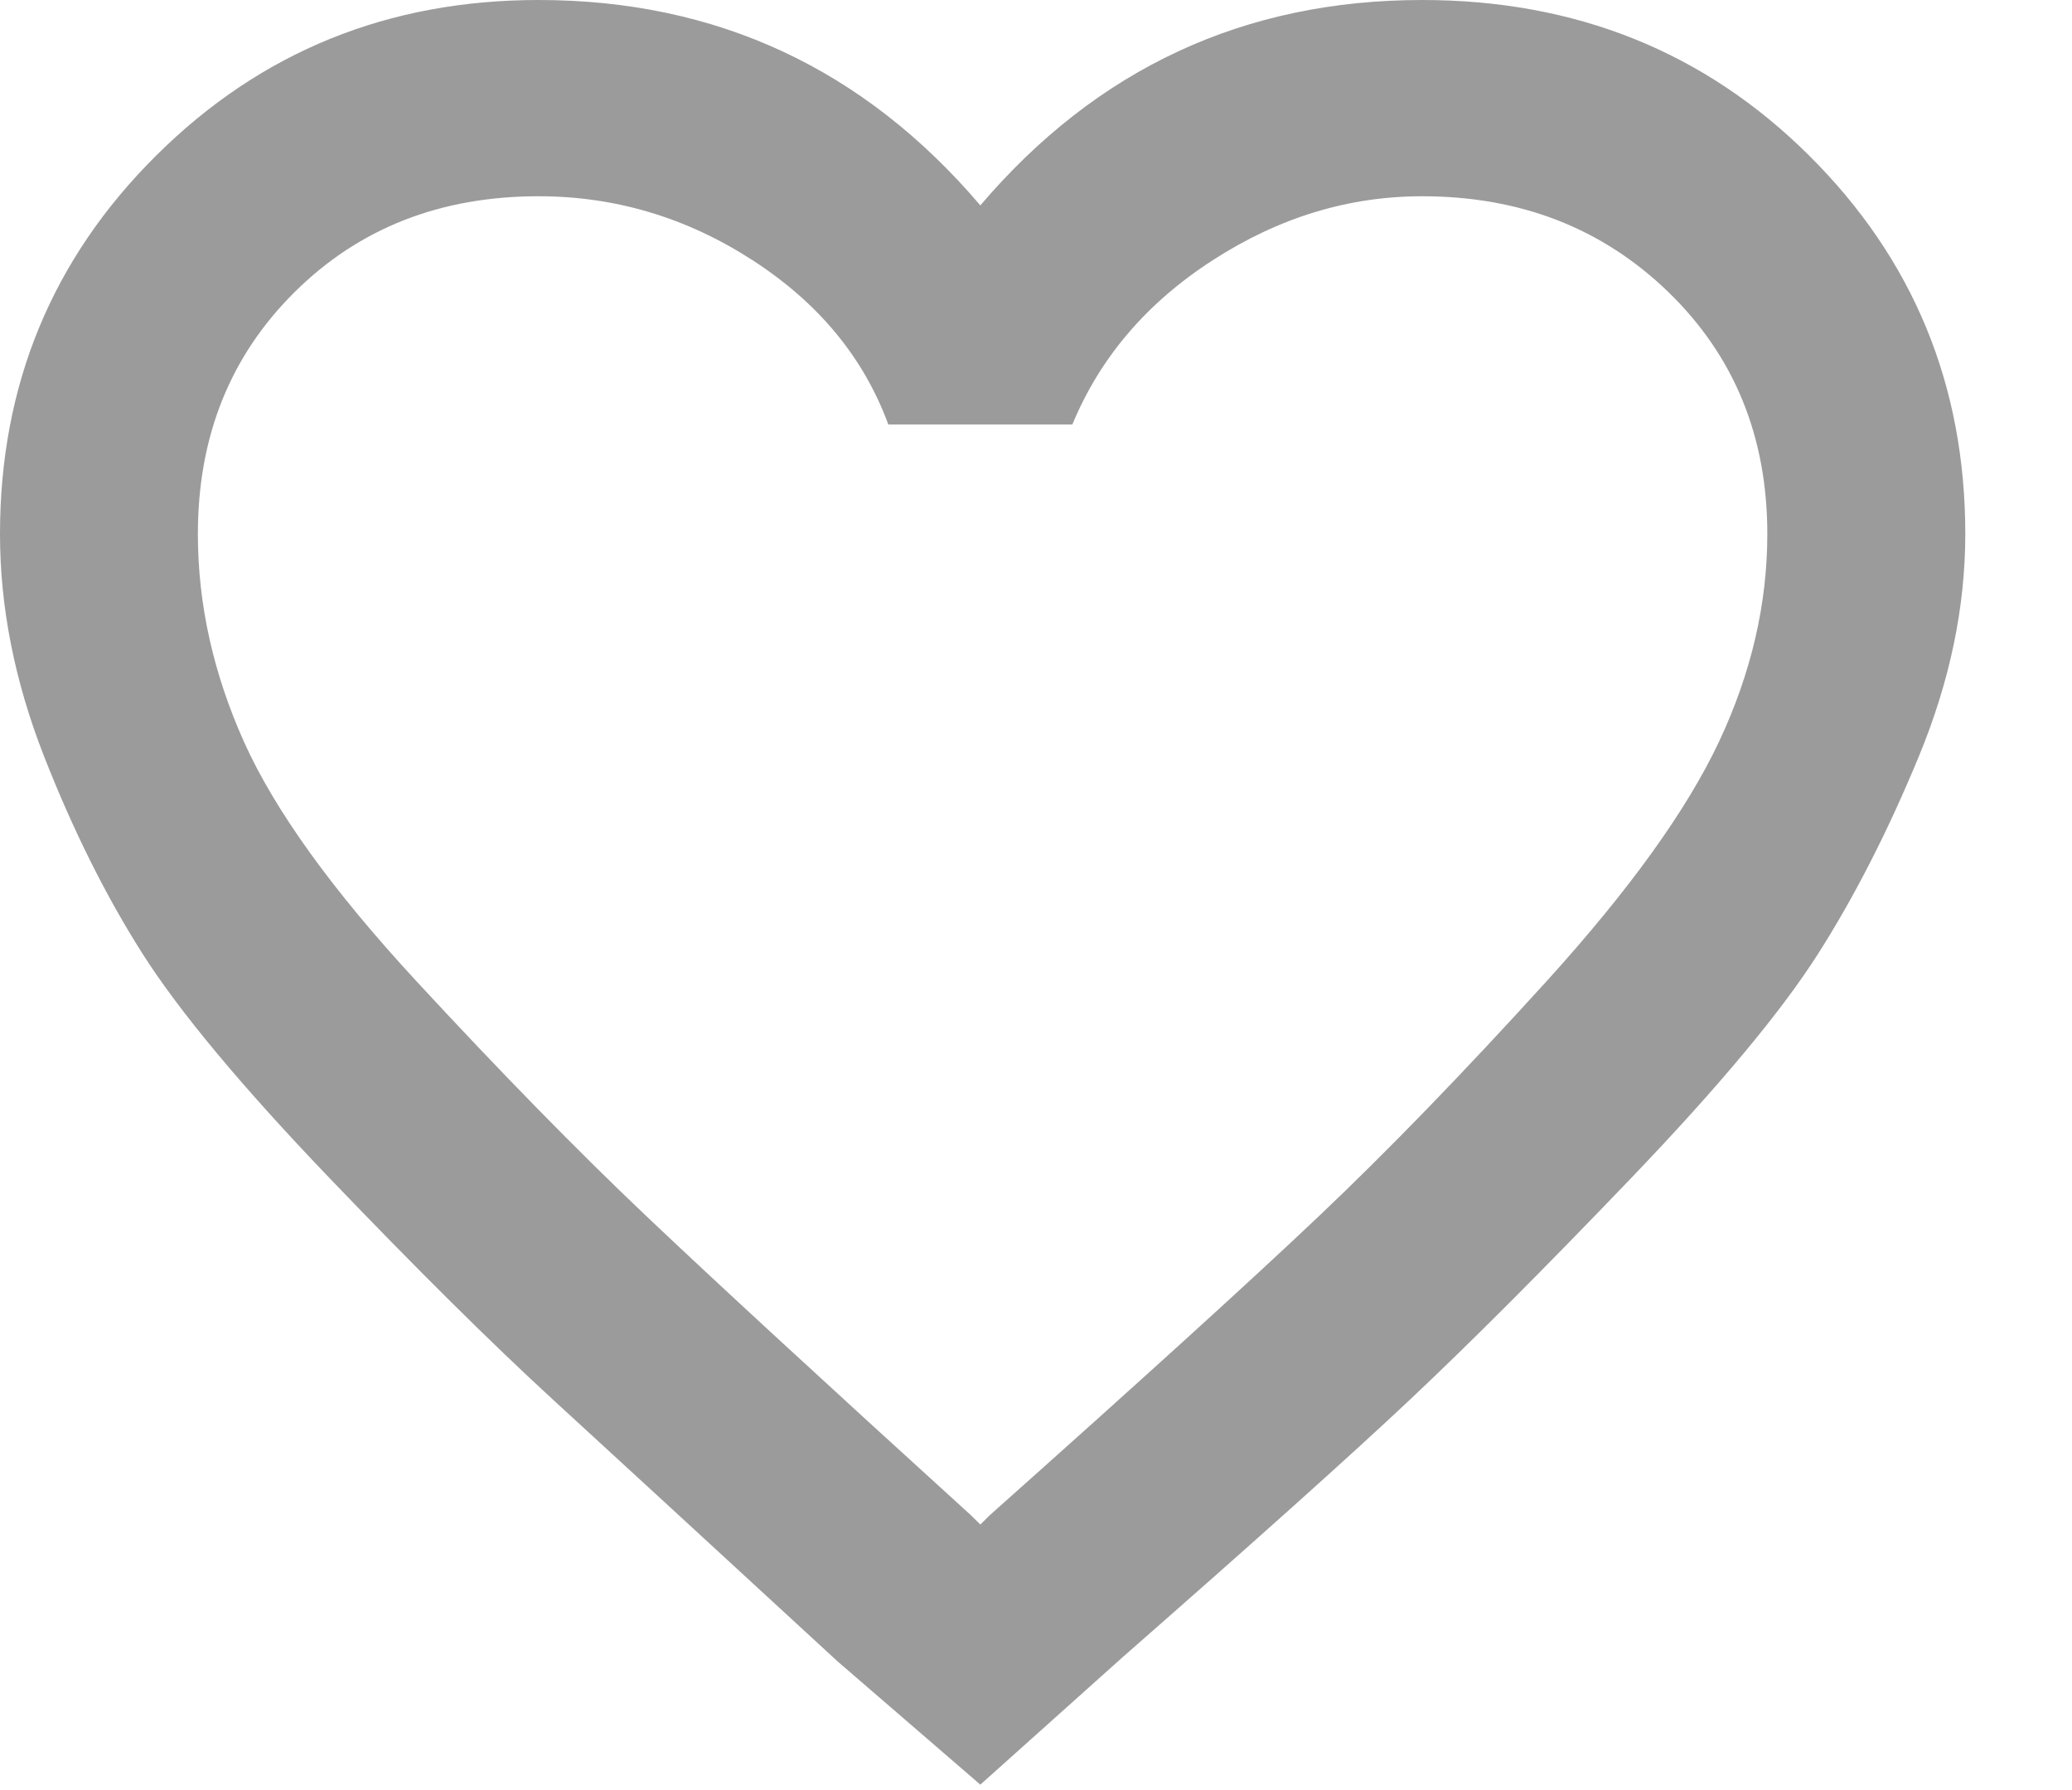
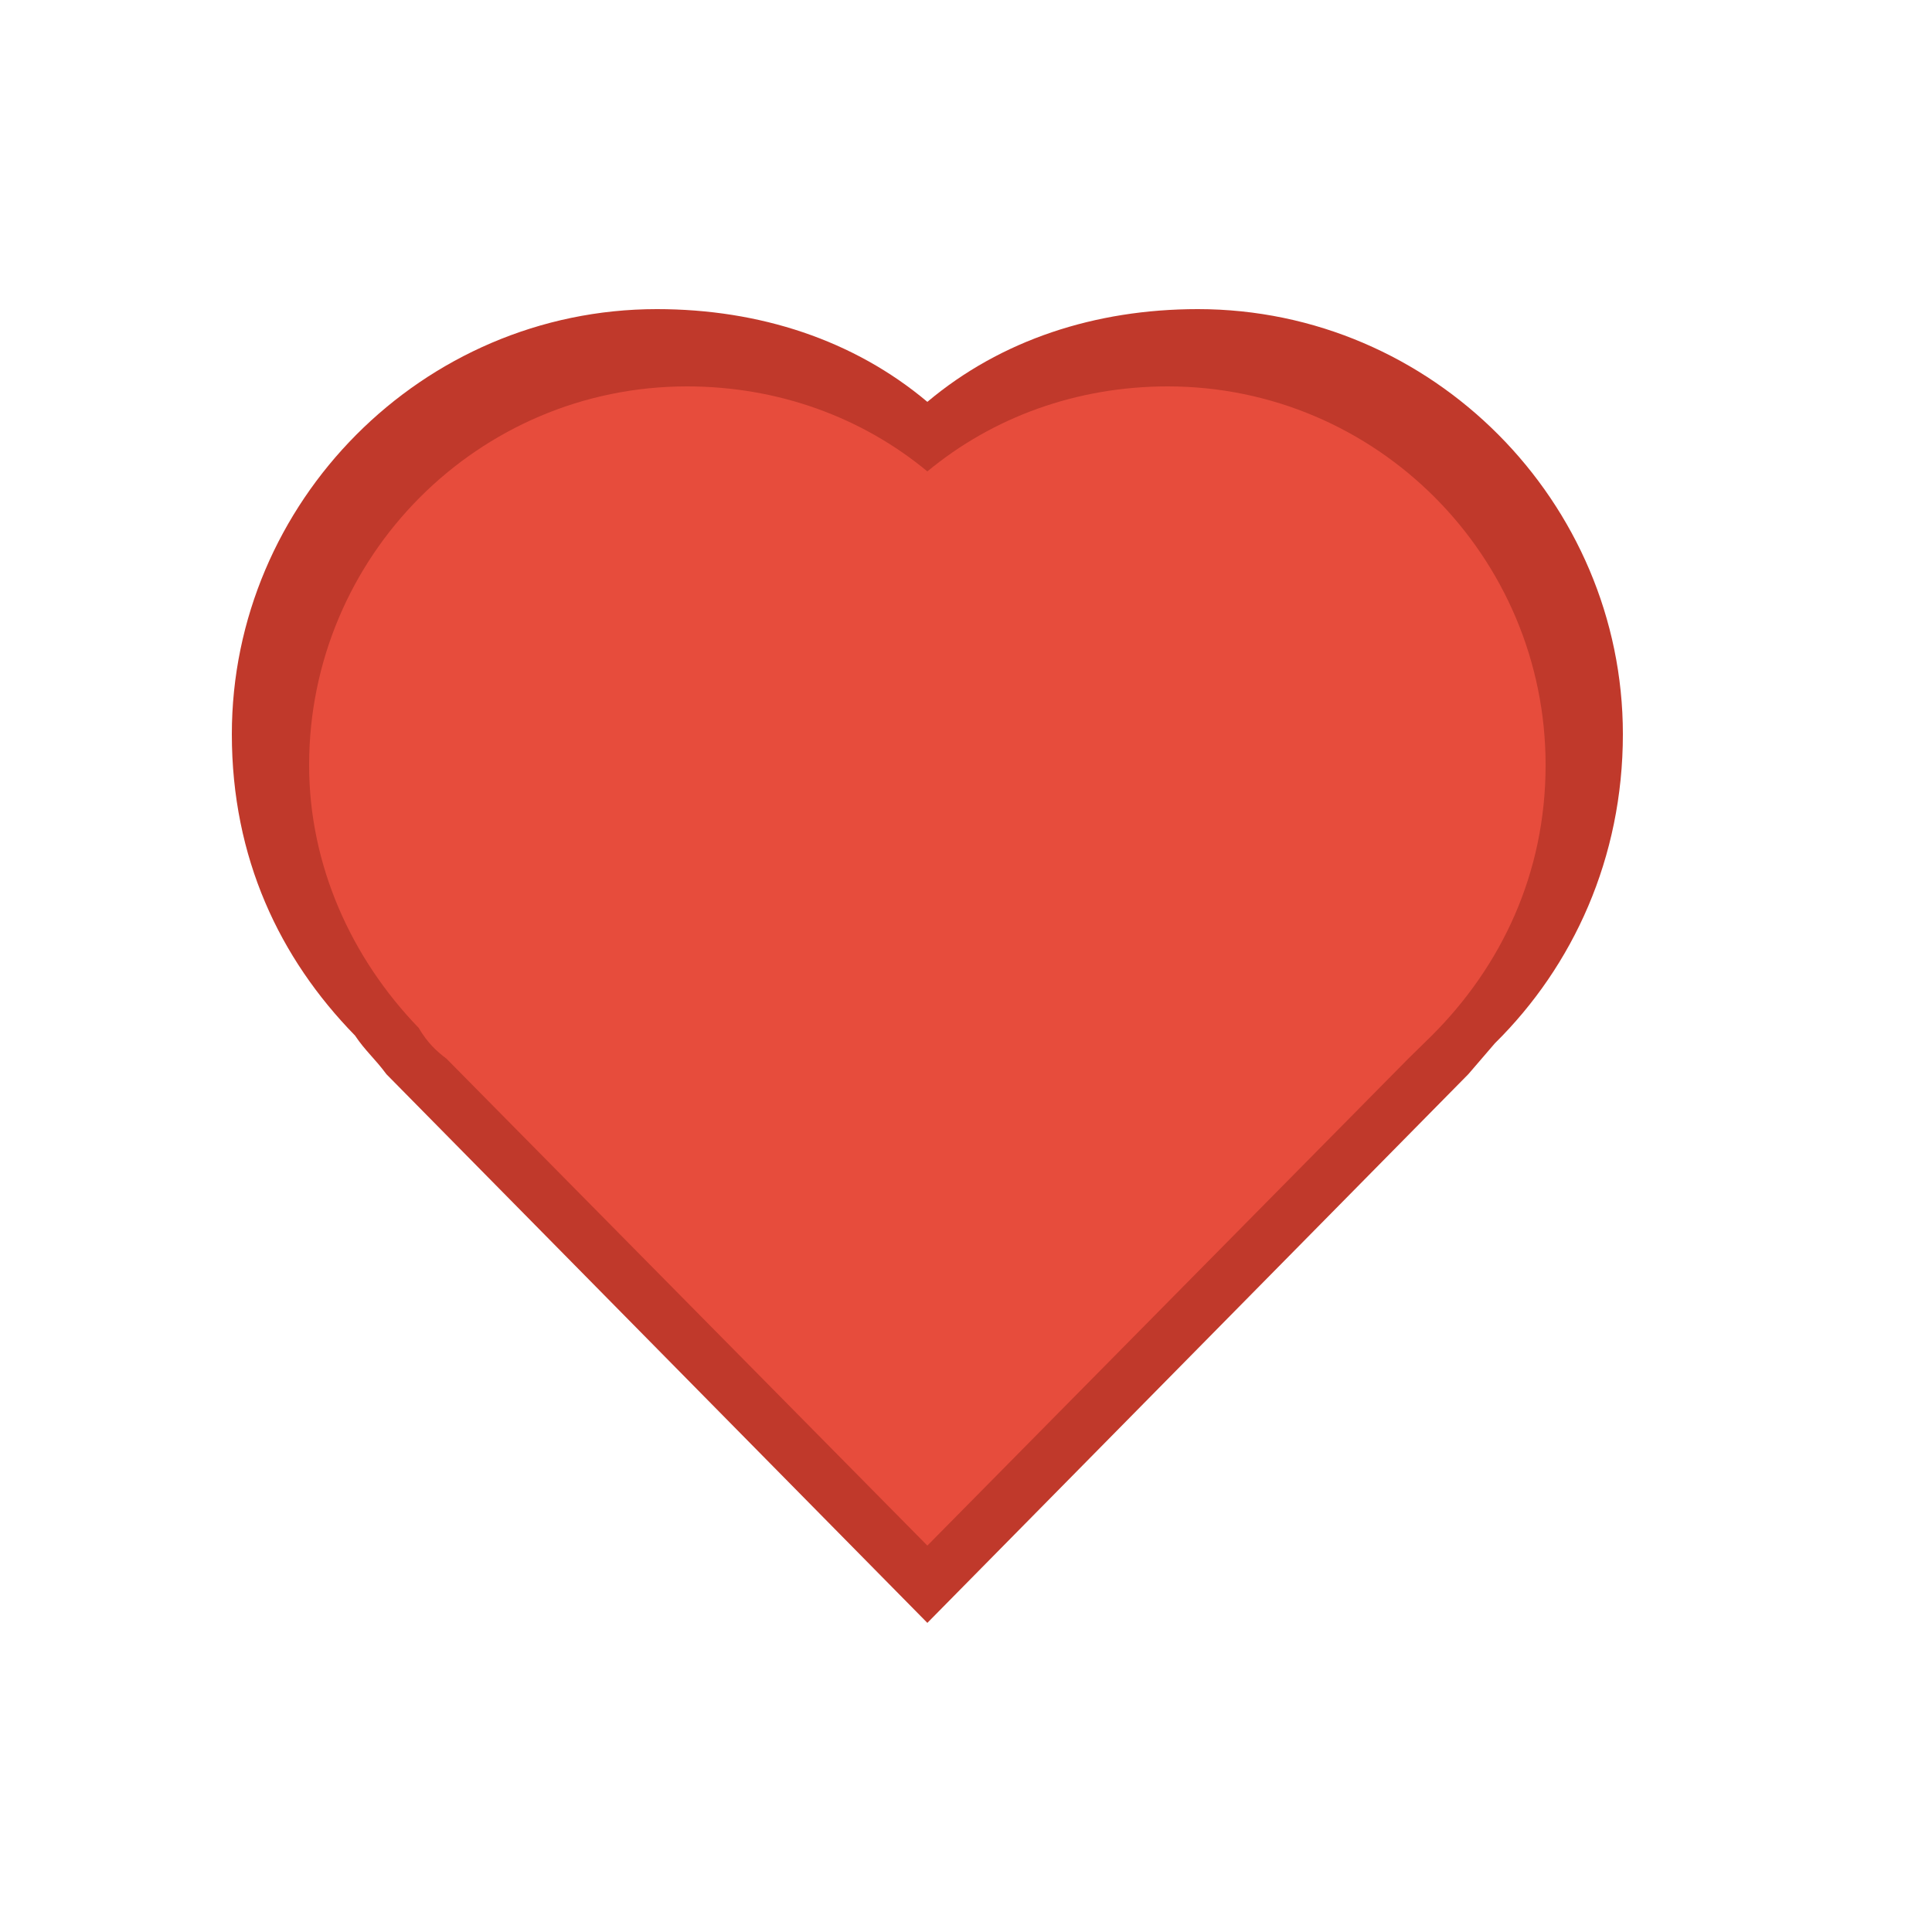
- <svg xmlns="http://www.w3.org/2000/svg" width="22" height="19" viewBox="0 0 22 19" fill="none">
-   <path d="M15.1 0C16.729 0 18.098 0.549 19.205 1.648C20.313 2.747 20.867 4.088 20.867 5.671C20.867 6.446 20.704 7.23 20.378 8.022C20.052 8.813 19.694 9.516 19.303 10.13C18.912 10.744 18.252 11.536 17.324 12.505C16.395 13.475 15.613 14.258 14.978 14.856C14.343 15.454 13.325 16.366 11.924 17.594L10.409 18.951L8.894 17.643C7.526 16.383 6.516 15.454 5.864 14.856C5.213 14.258 4.423 13.475 3.494 12.505C2.566 11.536 1.906 10.744 1.515 10.13C1.124 9.516 0.774 8.813 0.464 8.022C0.155 7.23 0 6.446 0 5.671C0 4.088 0.554 2.747 1.662 1.648C2.769 0.549 4.121 0 5.718 0C7.607 0 9.171 0.727 10.409 2.181C11.647 0.727 13.211 0 15.1 0ZM10.507 16.092C12.103 14.67 13.268 13.612 14.001 12.917C14.734 12.222 15.54 11.39 16.42 10.421C17.299 9.452 17.91 8.603 18.252 7.876C18.594 7.149 18.765 6.414 18.765 5.671C18.765 4.637 18.415 3.781 17.715 3.102C17.014 2.423 16.143 2.084 15.1 2.084C14.318 2.084 13.577 2.31 12.877 2.763C12.176 3.215 11.68 3.797 11.386 4.508H9.432C9.171 3.797 8.69 3.215 7.99 2.763C7.29 2.31 6.532 2.084 5.718 2.084C4.675 2.084 3.812 2.423 3.128 3.102C2.443 3.781 2.101 4.637 2.101 5.671C2.101 6.414 2.264 7.149 2.59 7.876C2.916 8.603 3.527 9.452 4.423 10.421C5.319 11.39 6.133 12.222 6.866 12.917C7.599 13.612 8.747 14.67 10.311 16.092L10.409 16.189L10.507 16.092Z" fill="#9B9B9B" />
+ <svg xmlns="http://www.w3.org/2000/svg" height="25" version="1.1" width="25">
+   <g transform="translate(0 -1028.4)">
+     <path d="m8.5 1032.4c-3.038 0-5.5 2.5-5.5 5.5 0 1.6 0.617 2.9 1.594 3.9 0.134 0.2 0.259 0.3 0.406 0.5l7 7.1 7-7.1 0.344-0.4c1.013-1 1.656-2.4 1.656-4 0-3-2.462-5.5-5.5-5.5-1.329 0-2.549 0.4-3.5 1.2-0.951-0.8-2.171-1.2-3.5-1.2z" fill="#c0392b" />
+     <path d="m8.889 1033.4c-2.7 0-4.889 2.2-4.889 4.9 0 1.3 0.548 2.5 1.417 3.4 0.119 0.2 0.23 0.3 0.361 0.4l6.222 6.3 6.222-6.3 0.306-0.3c0.901-0.9 1.472-2.1 1.472-3.5 0-2.7-2.189-4.9-4.889-4.9-1.181 0-2.266 0.4-3.111 1.1-0.845-0.7-1.93-1.1-3.111-1.1z" fill="#e74c3c" />
+   </g>
</svg>
